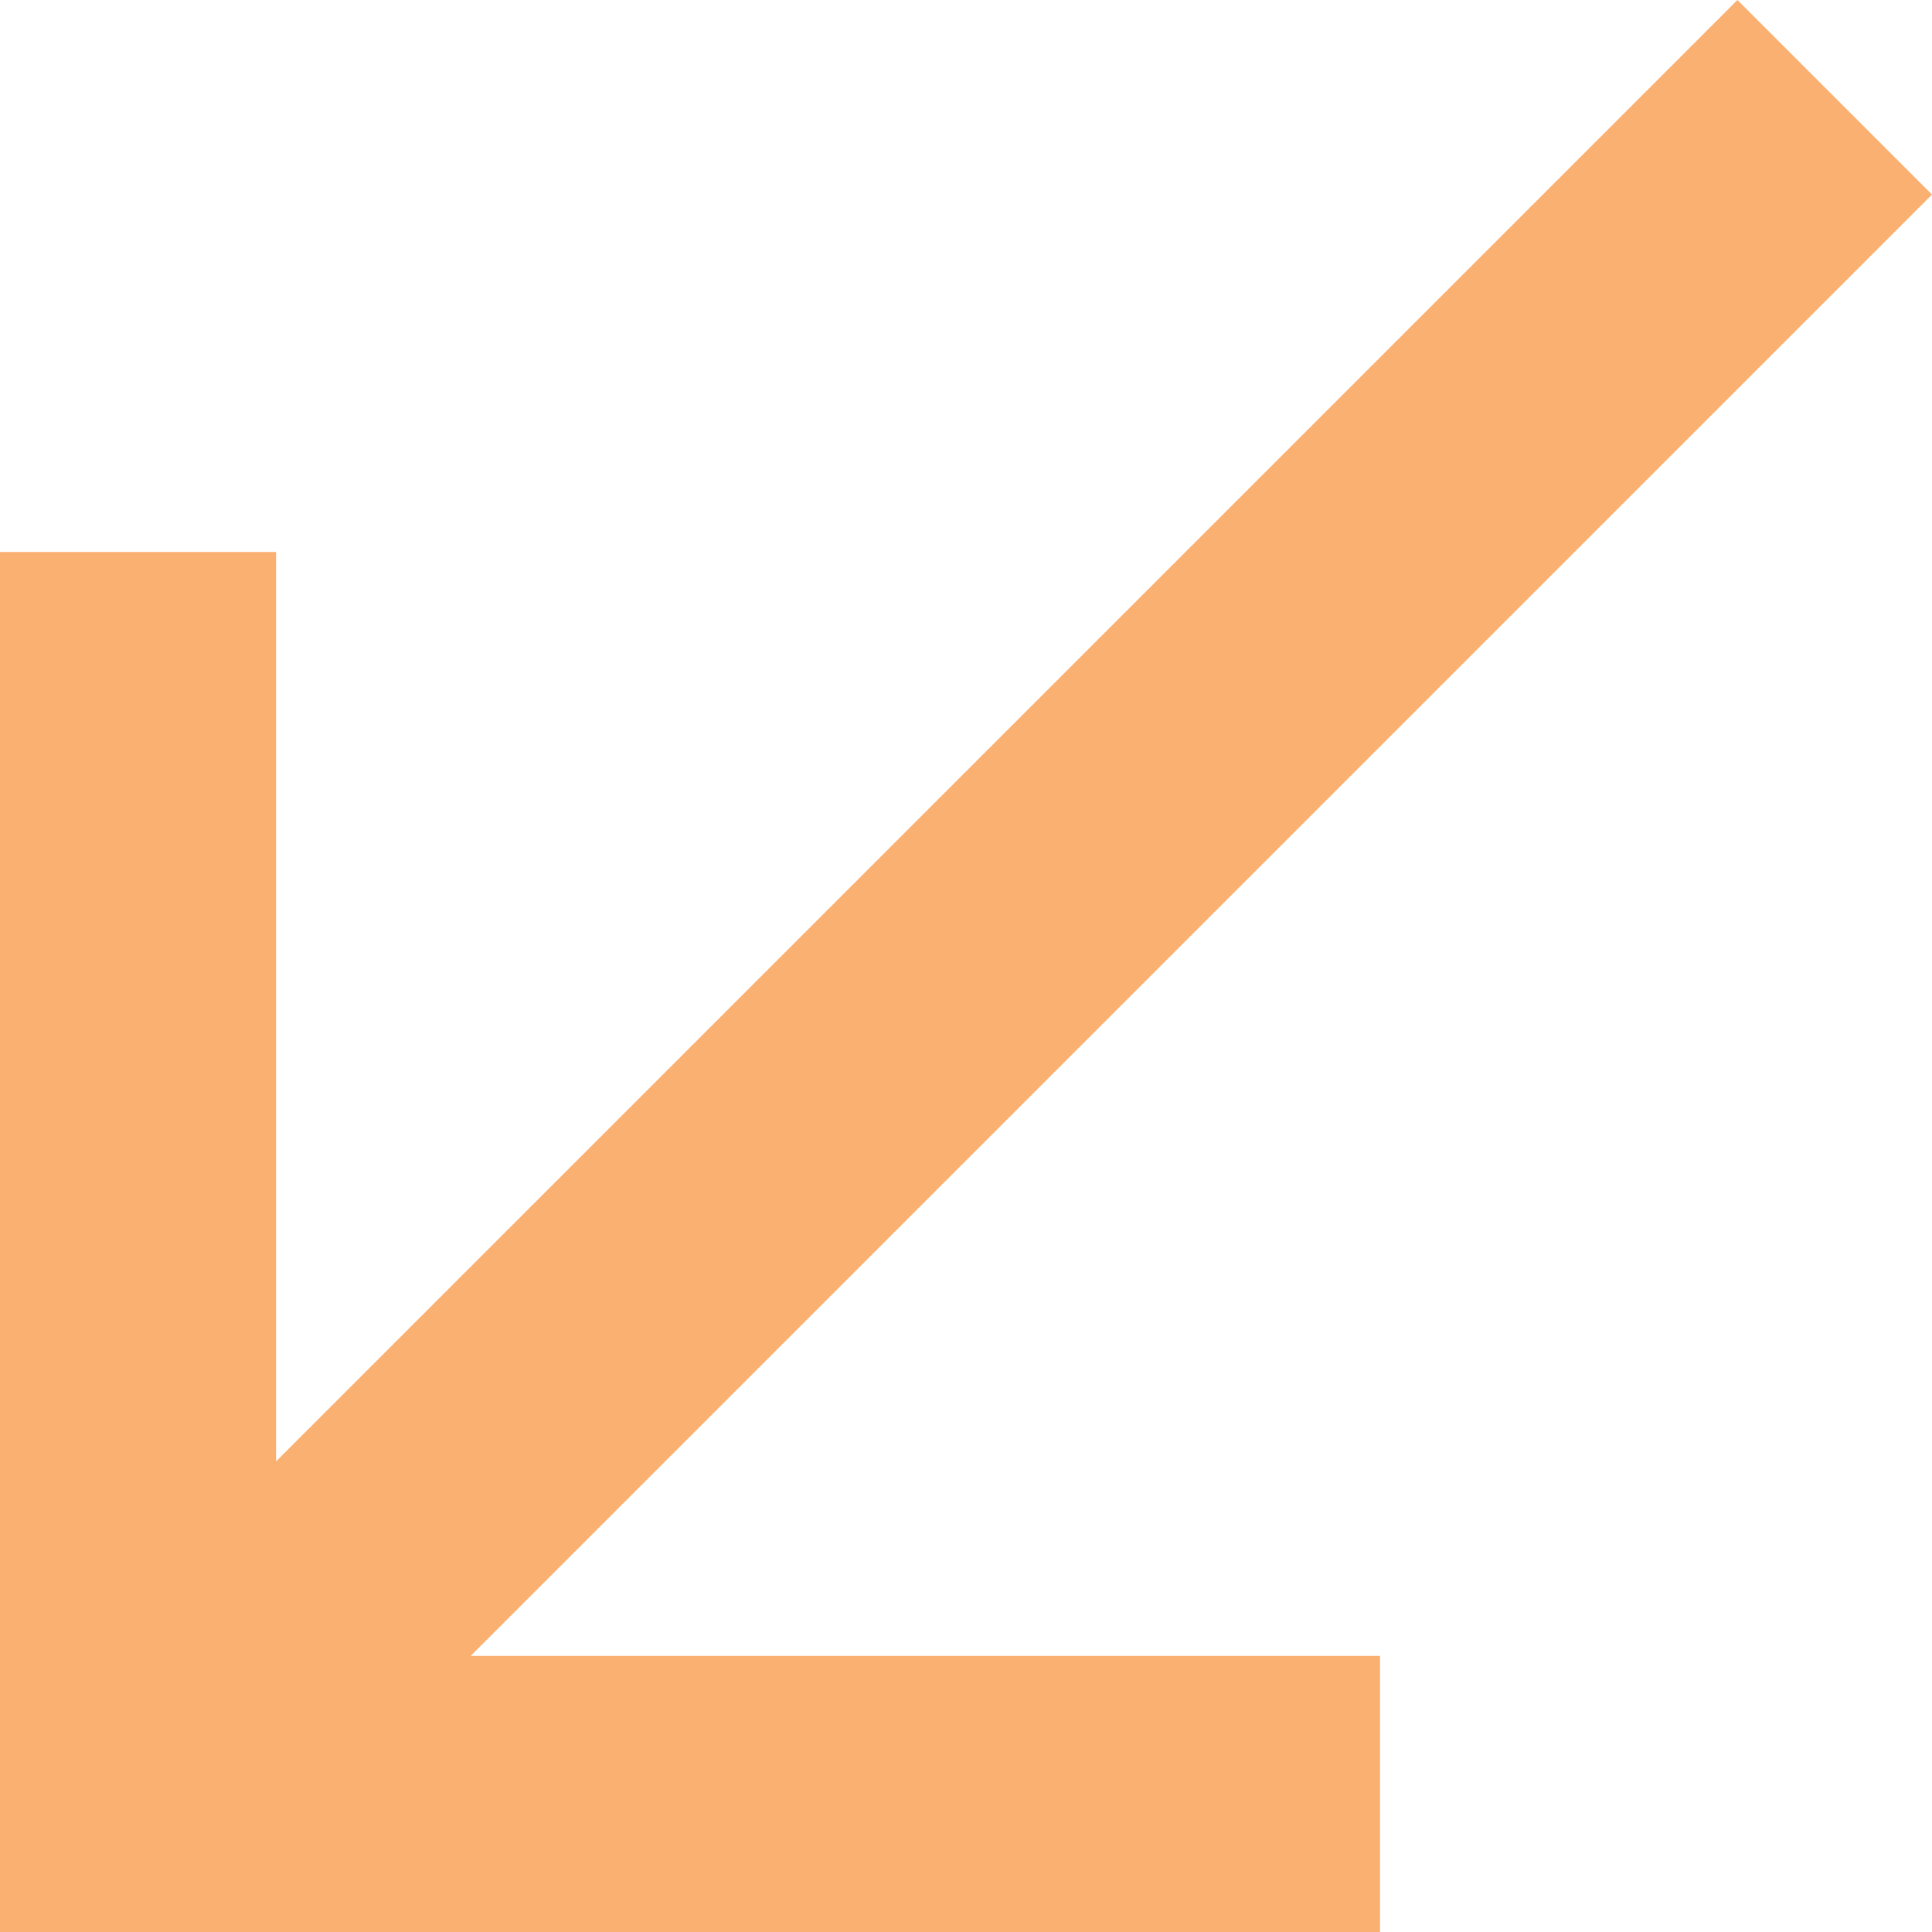
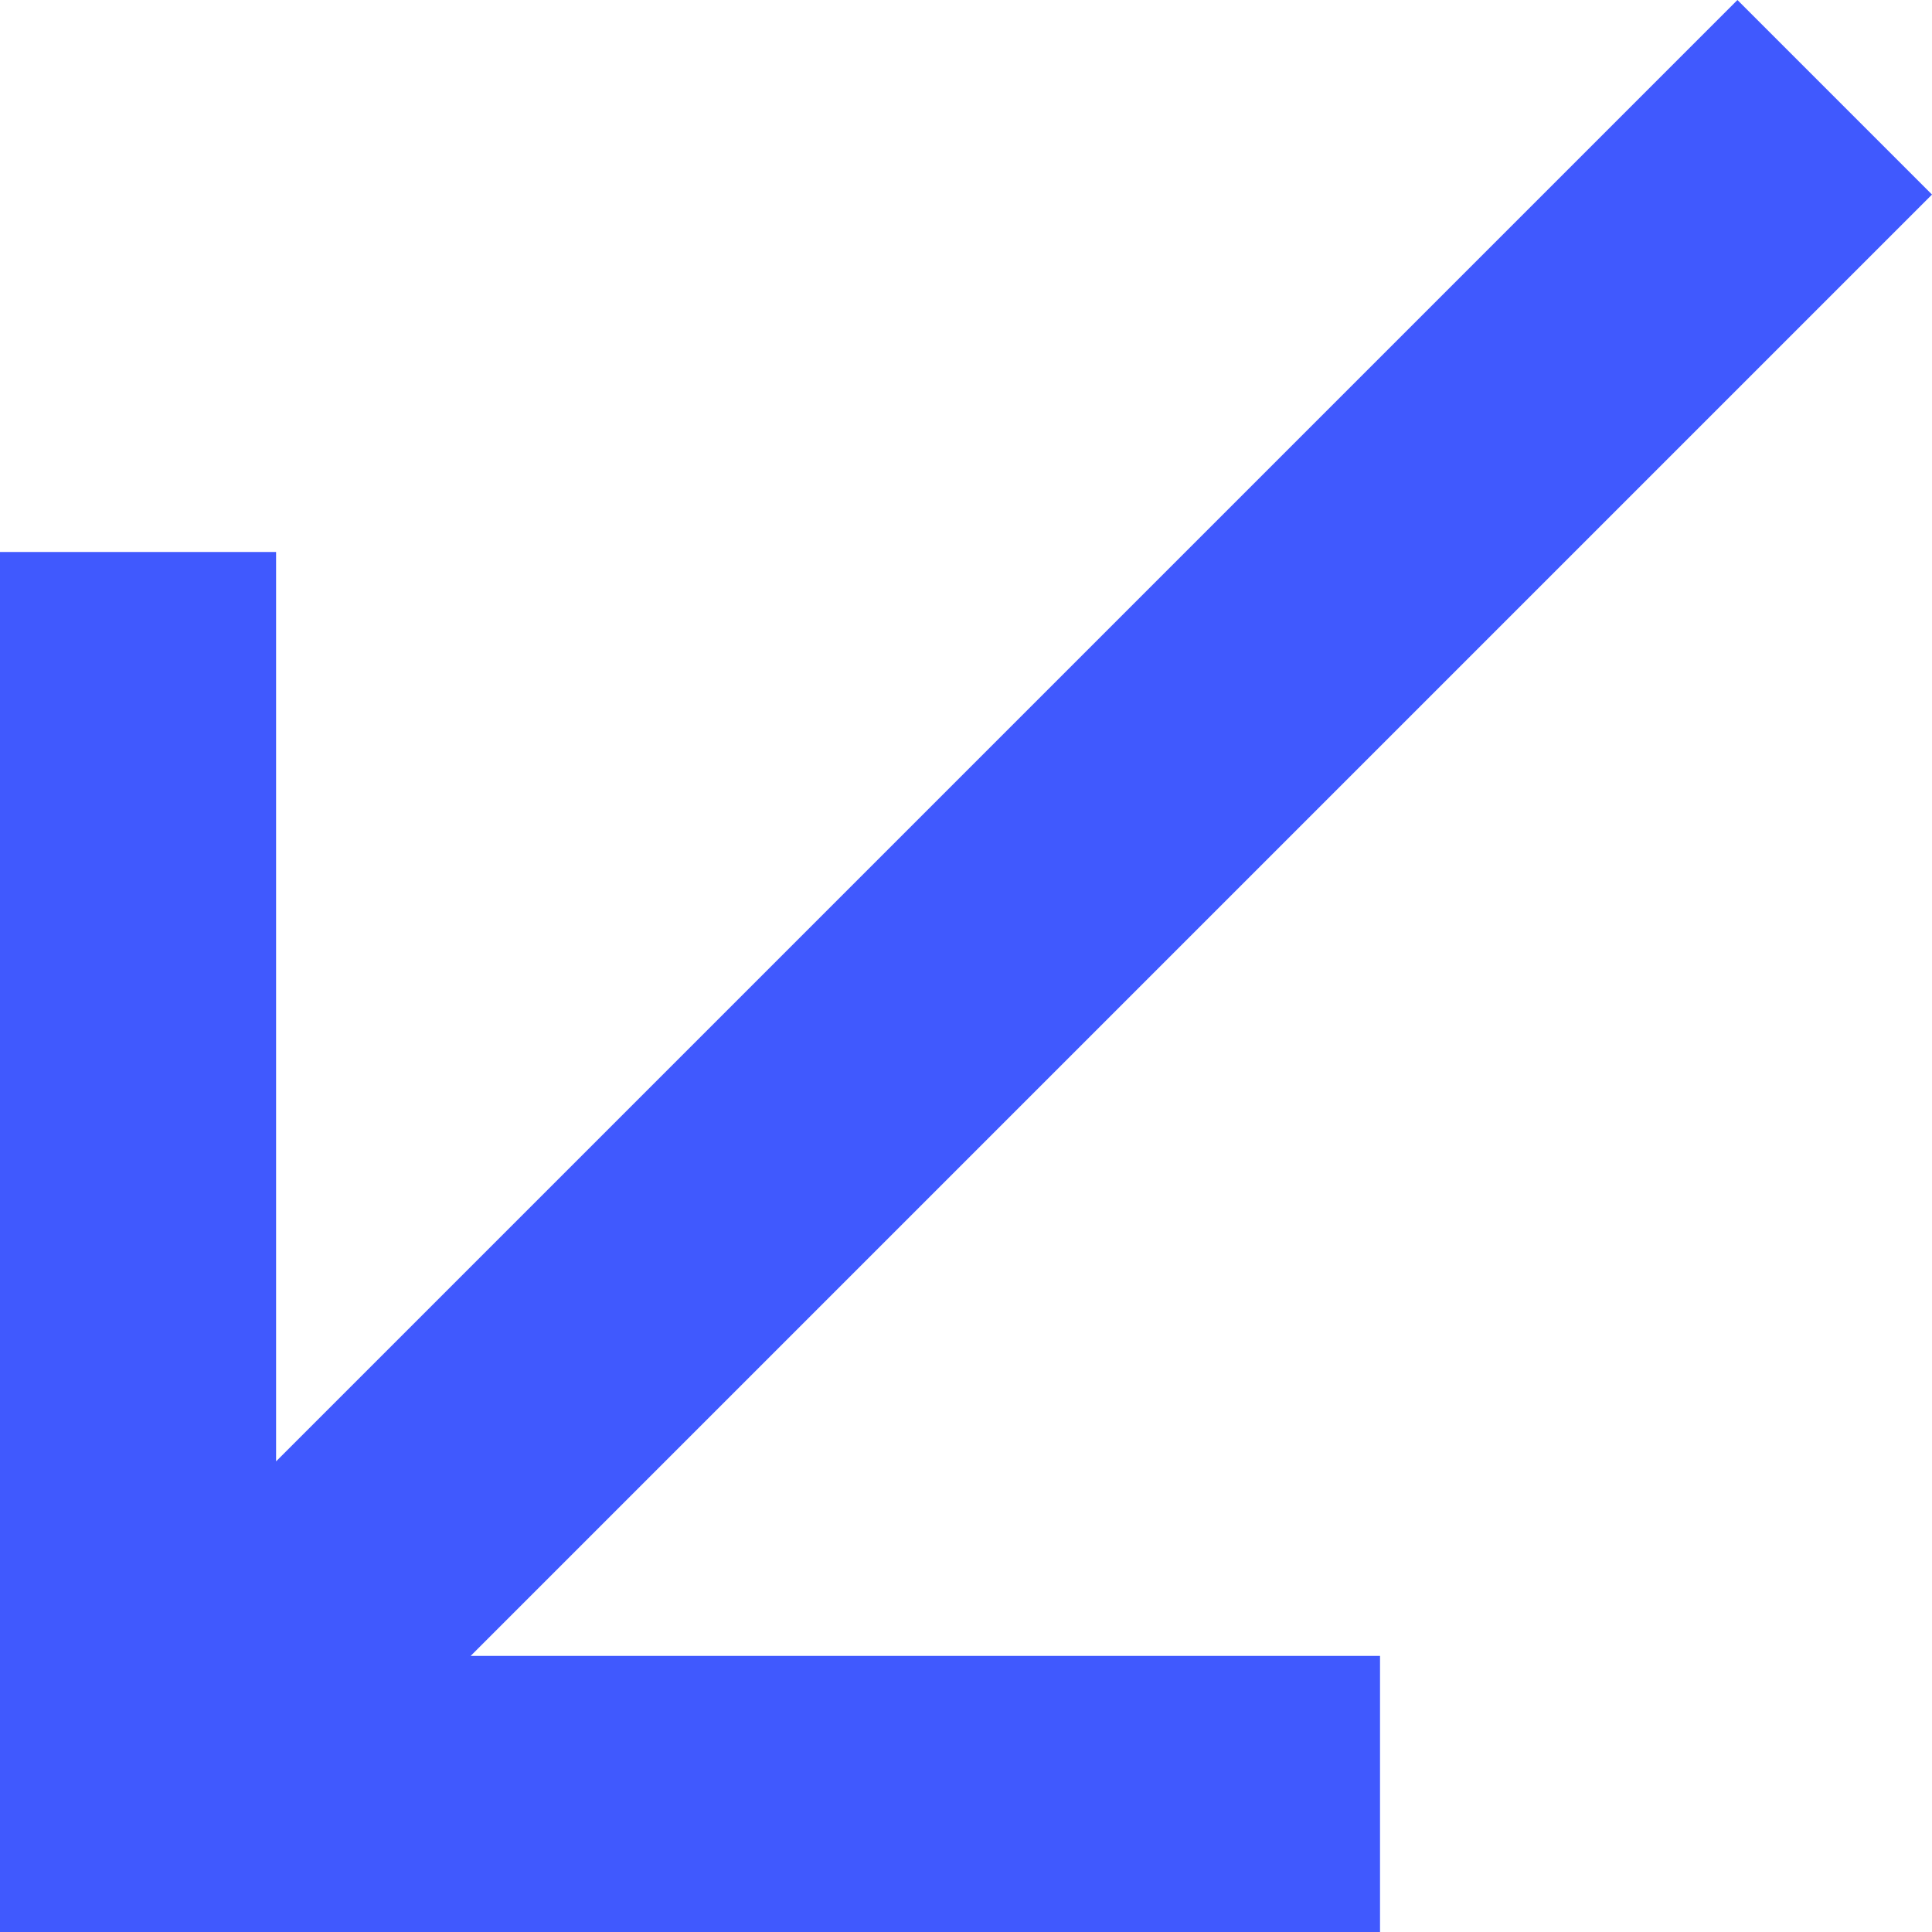
<svg xmlns="http://www.w3.org/2000/svg" width="10" height="10" viewBox="0 0 10 10">
-   <path fill="#FAB071" fill-rule="nonzero" d="M10 1.007L8.993 0 1.429 7.564V2.857H0V10h7.143V8.571H2.436z" />
+   <path fill="#4059FE" fill-rule="nonzero" d="M10 1.007L8.993 0 1.429 7.564V2.857H0V10h7.143V8.571H2.436z" />
</svg>
